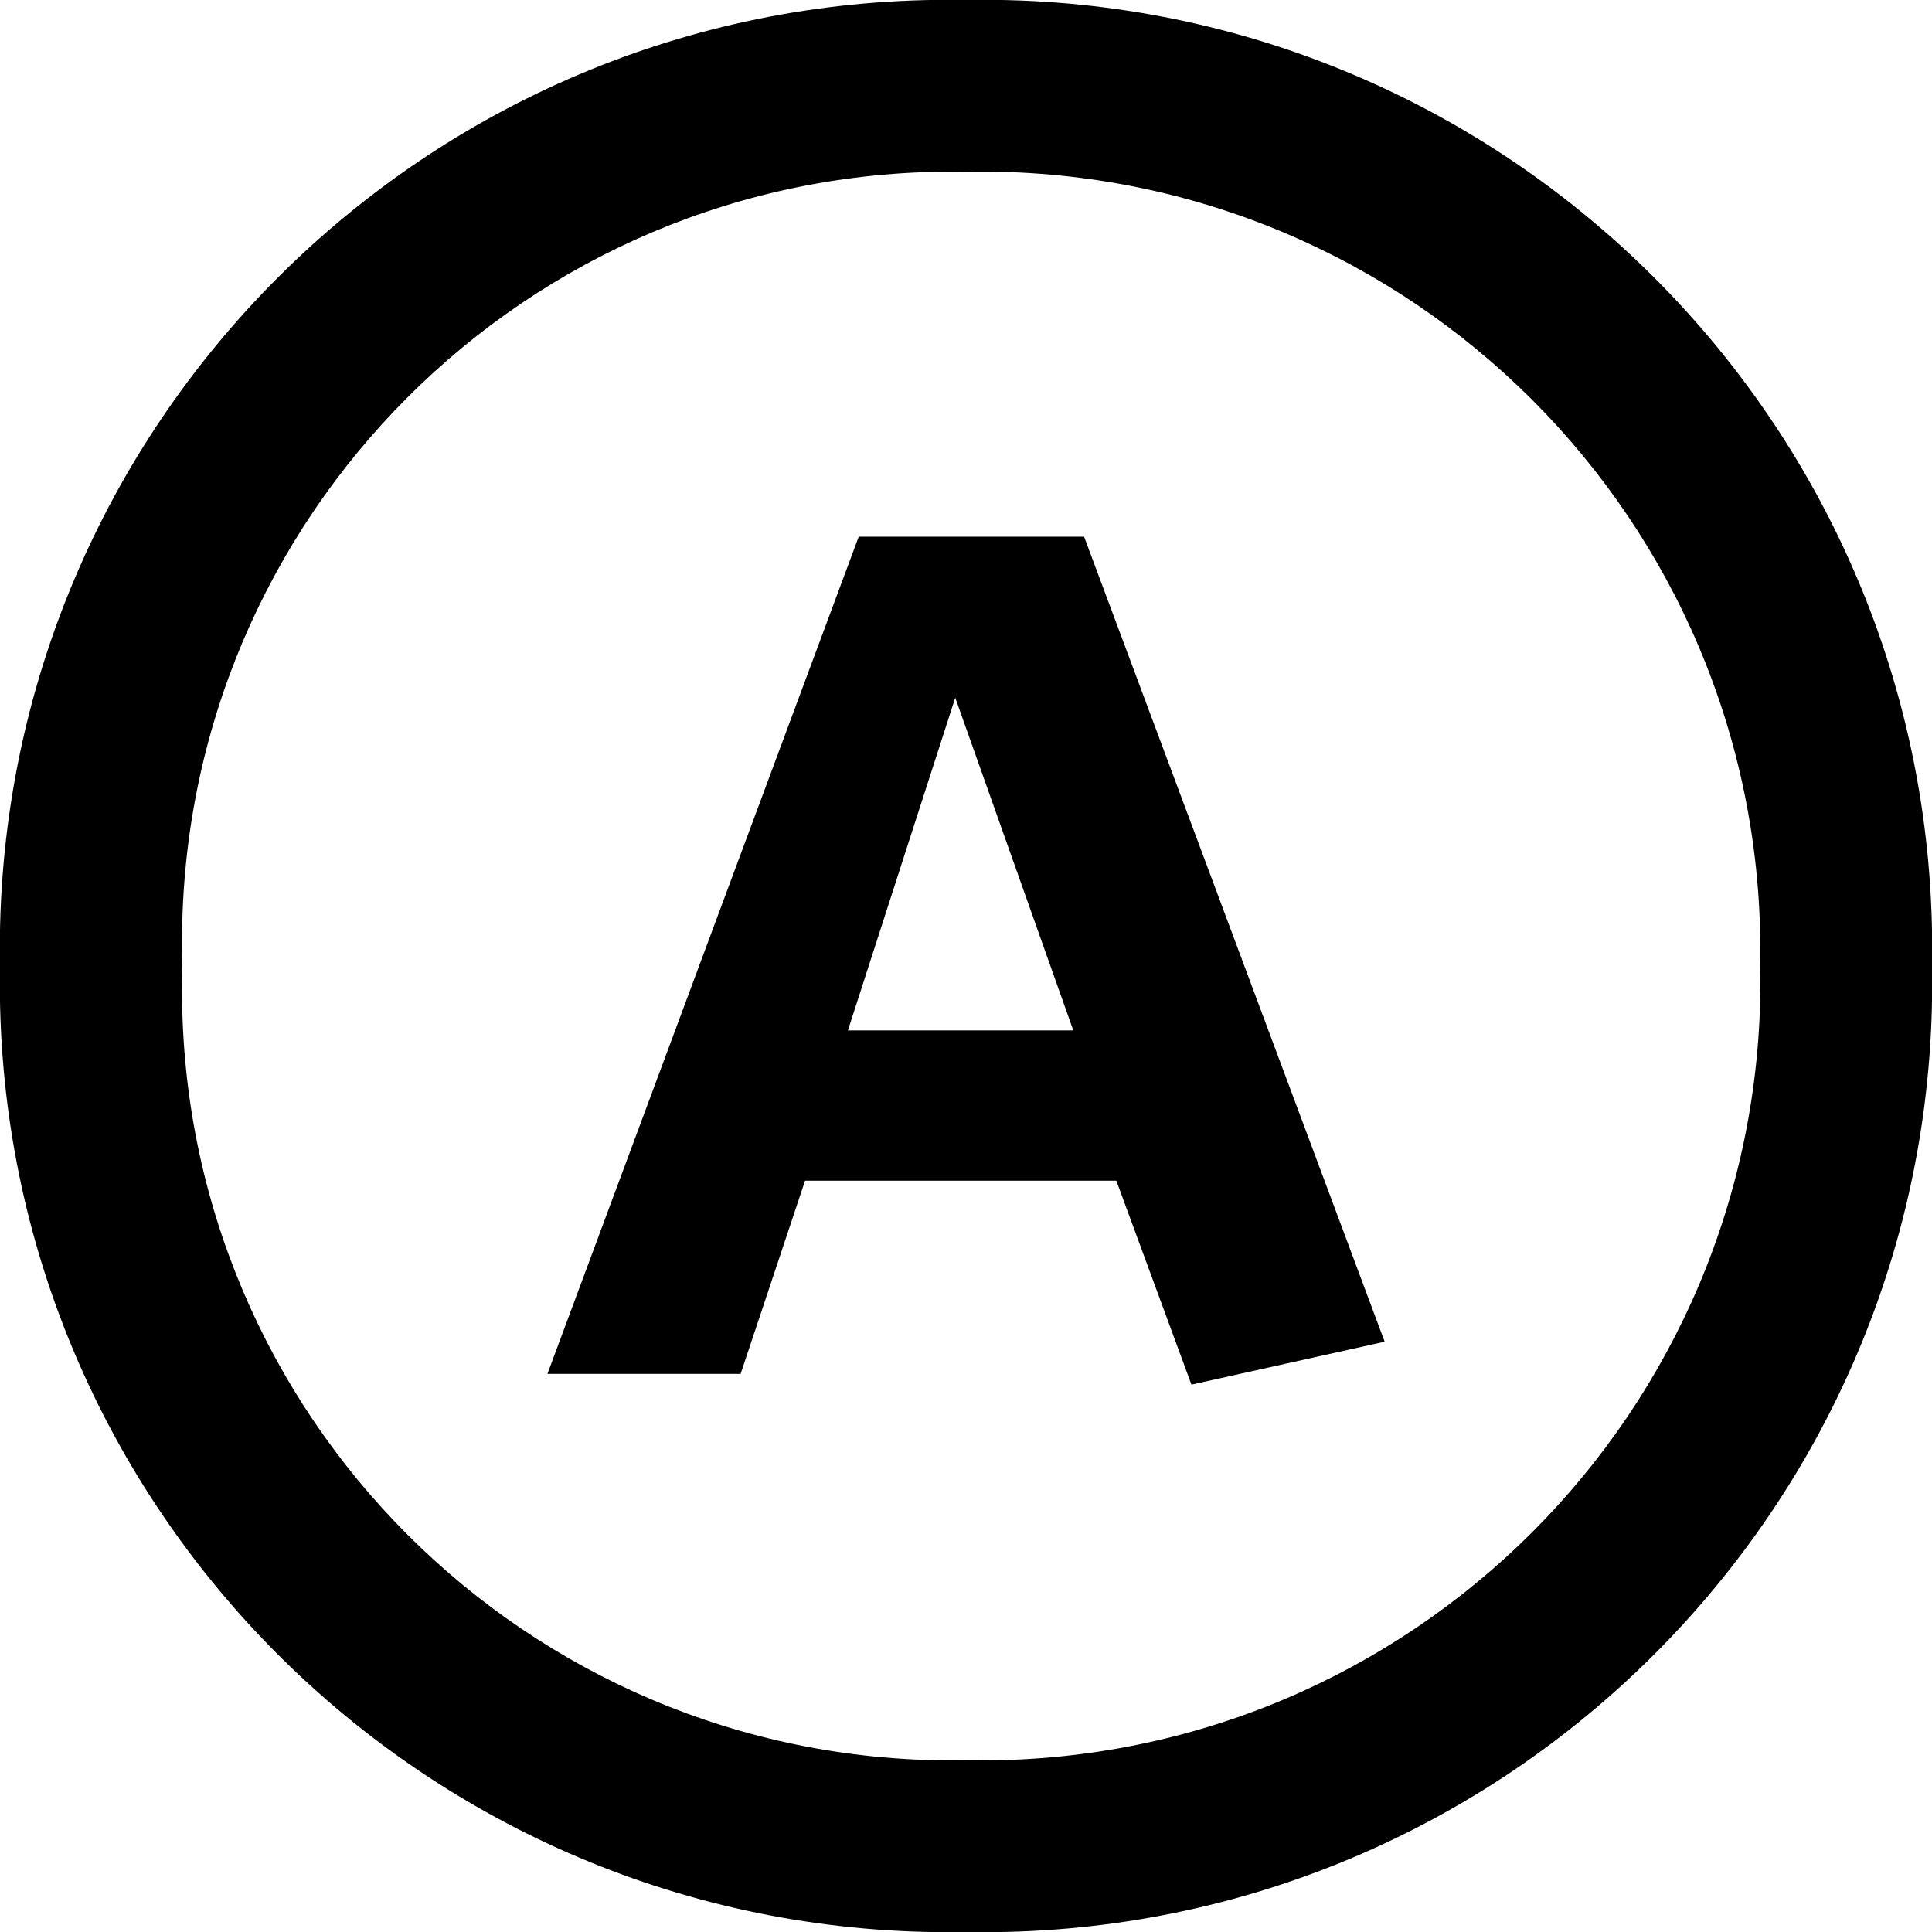
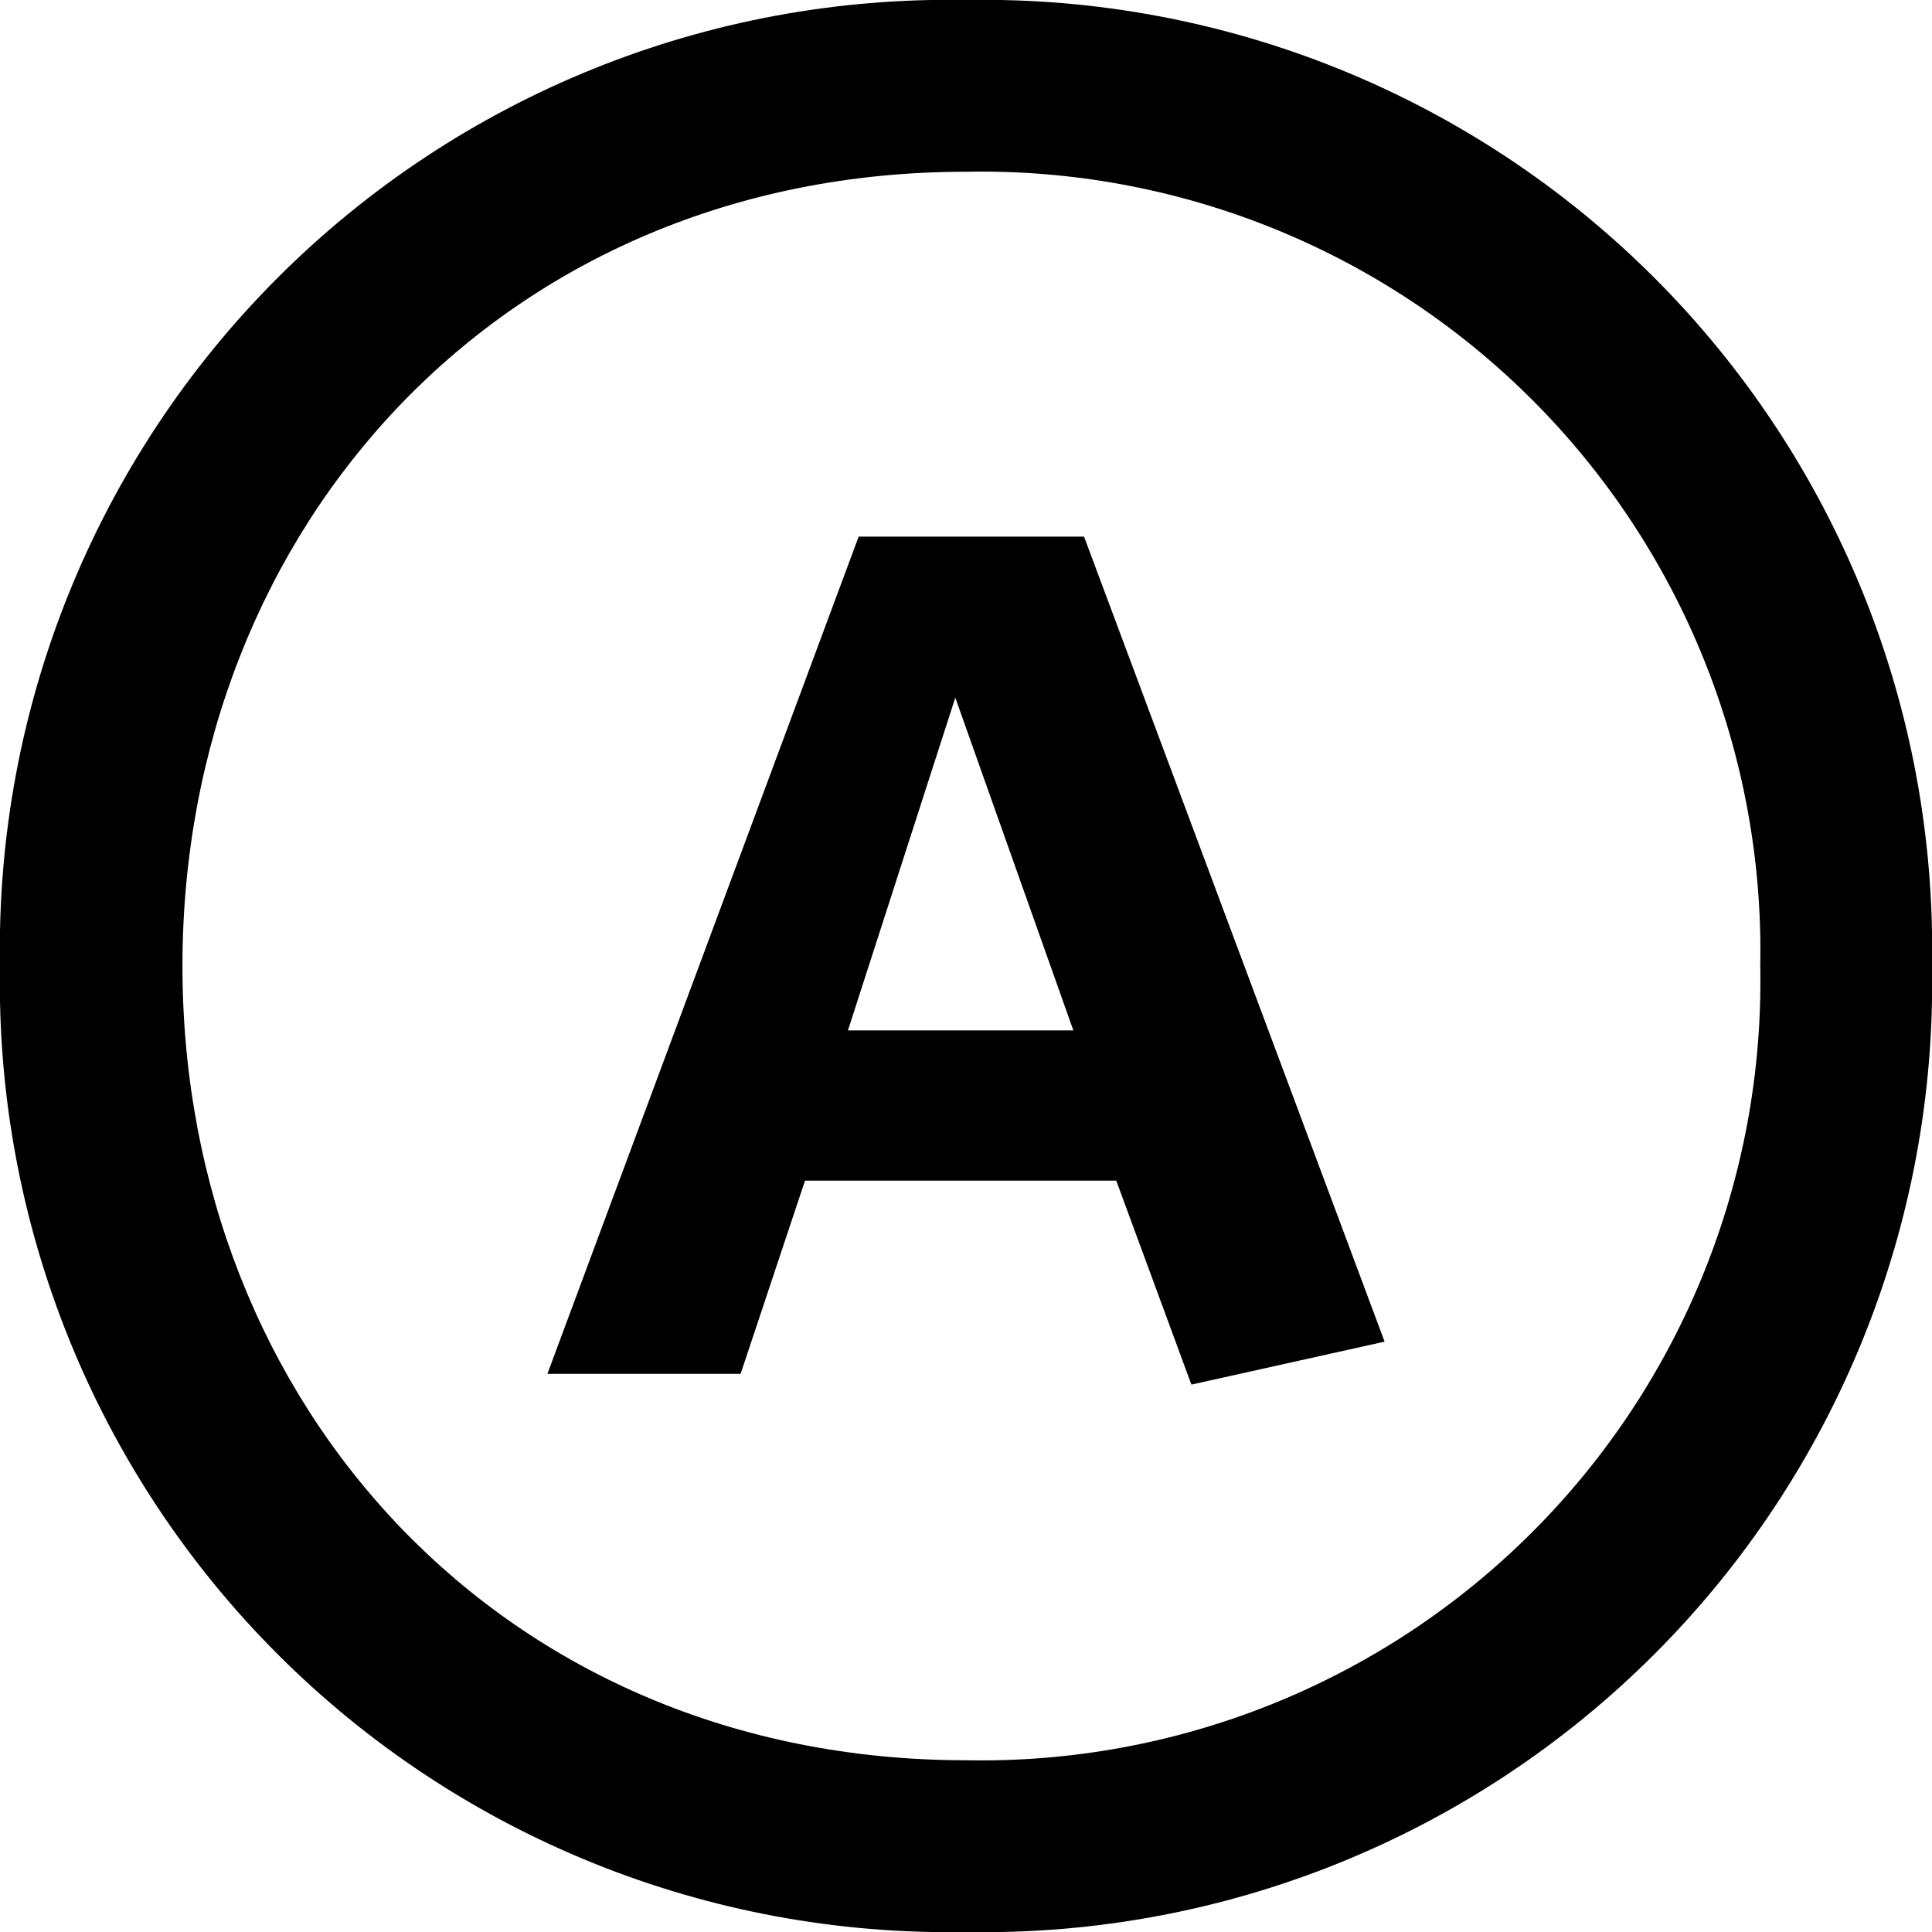
- <svg xmlns="http://www.w3.org/2000/svg" version="1.1" width="32" height="32" viewBox="0 0 32 32">
-   <path d="M16 0c0.086-0.002 0.187-0.003 0.289-0.003 8.678 0 15.714 7.035 15.714 15.714 0 0.102-0.001 0.203-0.003 0.304l0-0.015c0.002 0.086 0.003 0.187 0.003 0.289 0 8.678-7.035 15.714-15.714 15.714-0.102 0-0.203-0.001-0.304-0.003l0.015 0c-0.086 0.002-0.187 0.003-0.289 0.003-8.678 0-15.714-7.035-15.714-15.714 0-0.102 0.001-0.203 0.003-0.304l-0 0.015c-0.002-0.086-0.003-0.187-0.003-0.289 0-8.678 7.035-15.714 15.714-15.714 0.102 0 0.203 0.001 0.304 0.003l-0.015-0zM16 29.156c0.075 0.002 0.164 0.002 0.252 0.002 7.128 0 12.906-5.778 12.906-12.906 0-0.089-0.001-0.177-0.003-0.265l0 0.013c0.002-0.075 0.002-0.164 0.002-0.252 0-7.128-5.778-12.906-12.906-12.906-0.089 0-0.177 0.001-0.265 0.003l0.013-0c-0.067-0.001-0.146-0.002-0.226-0.002-7.046 0-12.758 5.712-12.758 12.758 0 0.14 0.002 0.28 0.007 0.42l-0.001-0.020c-0.004 0.119-0.006 0.259-0.006 0.399 0 7.046 5.712 12.758 12.758 12.758 0.079 0 0.159-0.001 0.238-0.002l-0.012 0zM17.956 8.889h-3.733l-5.156 13.867h3.2l1.067-3.2h5.156l1.244 3.378 3.2-0.711zM14.044 17.067l1.778-5.511 1.955 5.511z" />
+ <svg xmlns="http://www.w3.org/2000/svg" width="48" height="48" viewBox="0 0 48 48">
+   <path d="M24,0A23.571,23.571,0,0,1,48,24,23.571,23.571,0,0,1,24,48,23.571,23.571,0,0,1,0,24,23.571,23.571,0,0,1,24,0Zm0,43.733A19.358,19.358,0,0,0,43.733,24,19.358,19.358,0,0,0,24,4.267c-11.467,0-19.467,8.8-19.467,19.733S12.533,43.733,24,43.733Zm2.933-30.4h-5.6L13.6,34.133h4.8l1.6-4.8h7.733L29.6,34.4l4.8-1.067ZM21.067,25.6l2.667-8.267L26.667,25.6Z" />
</svg>
